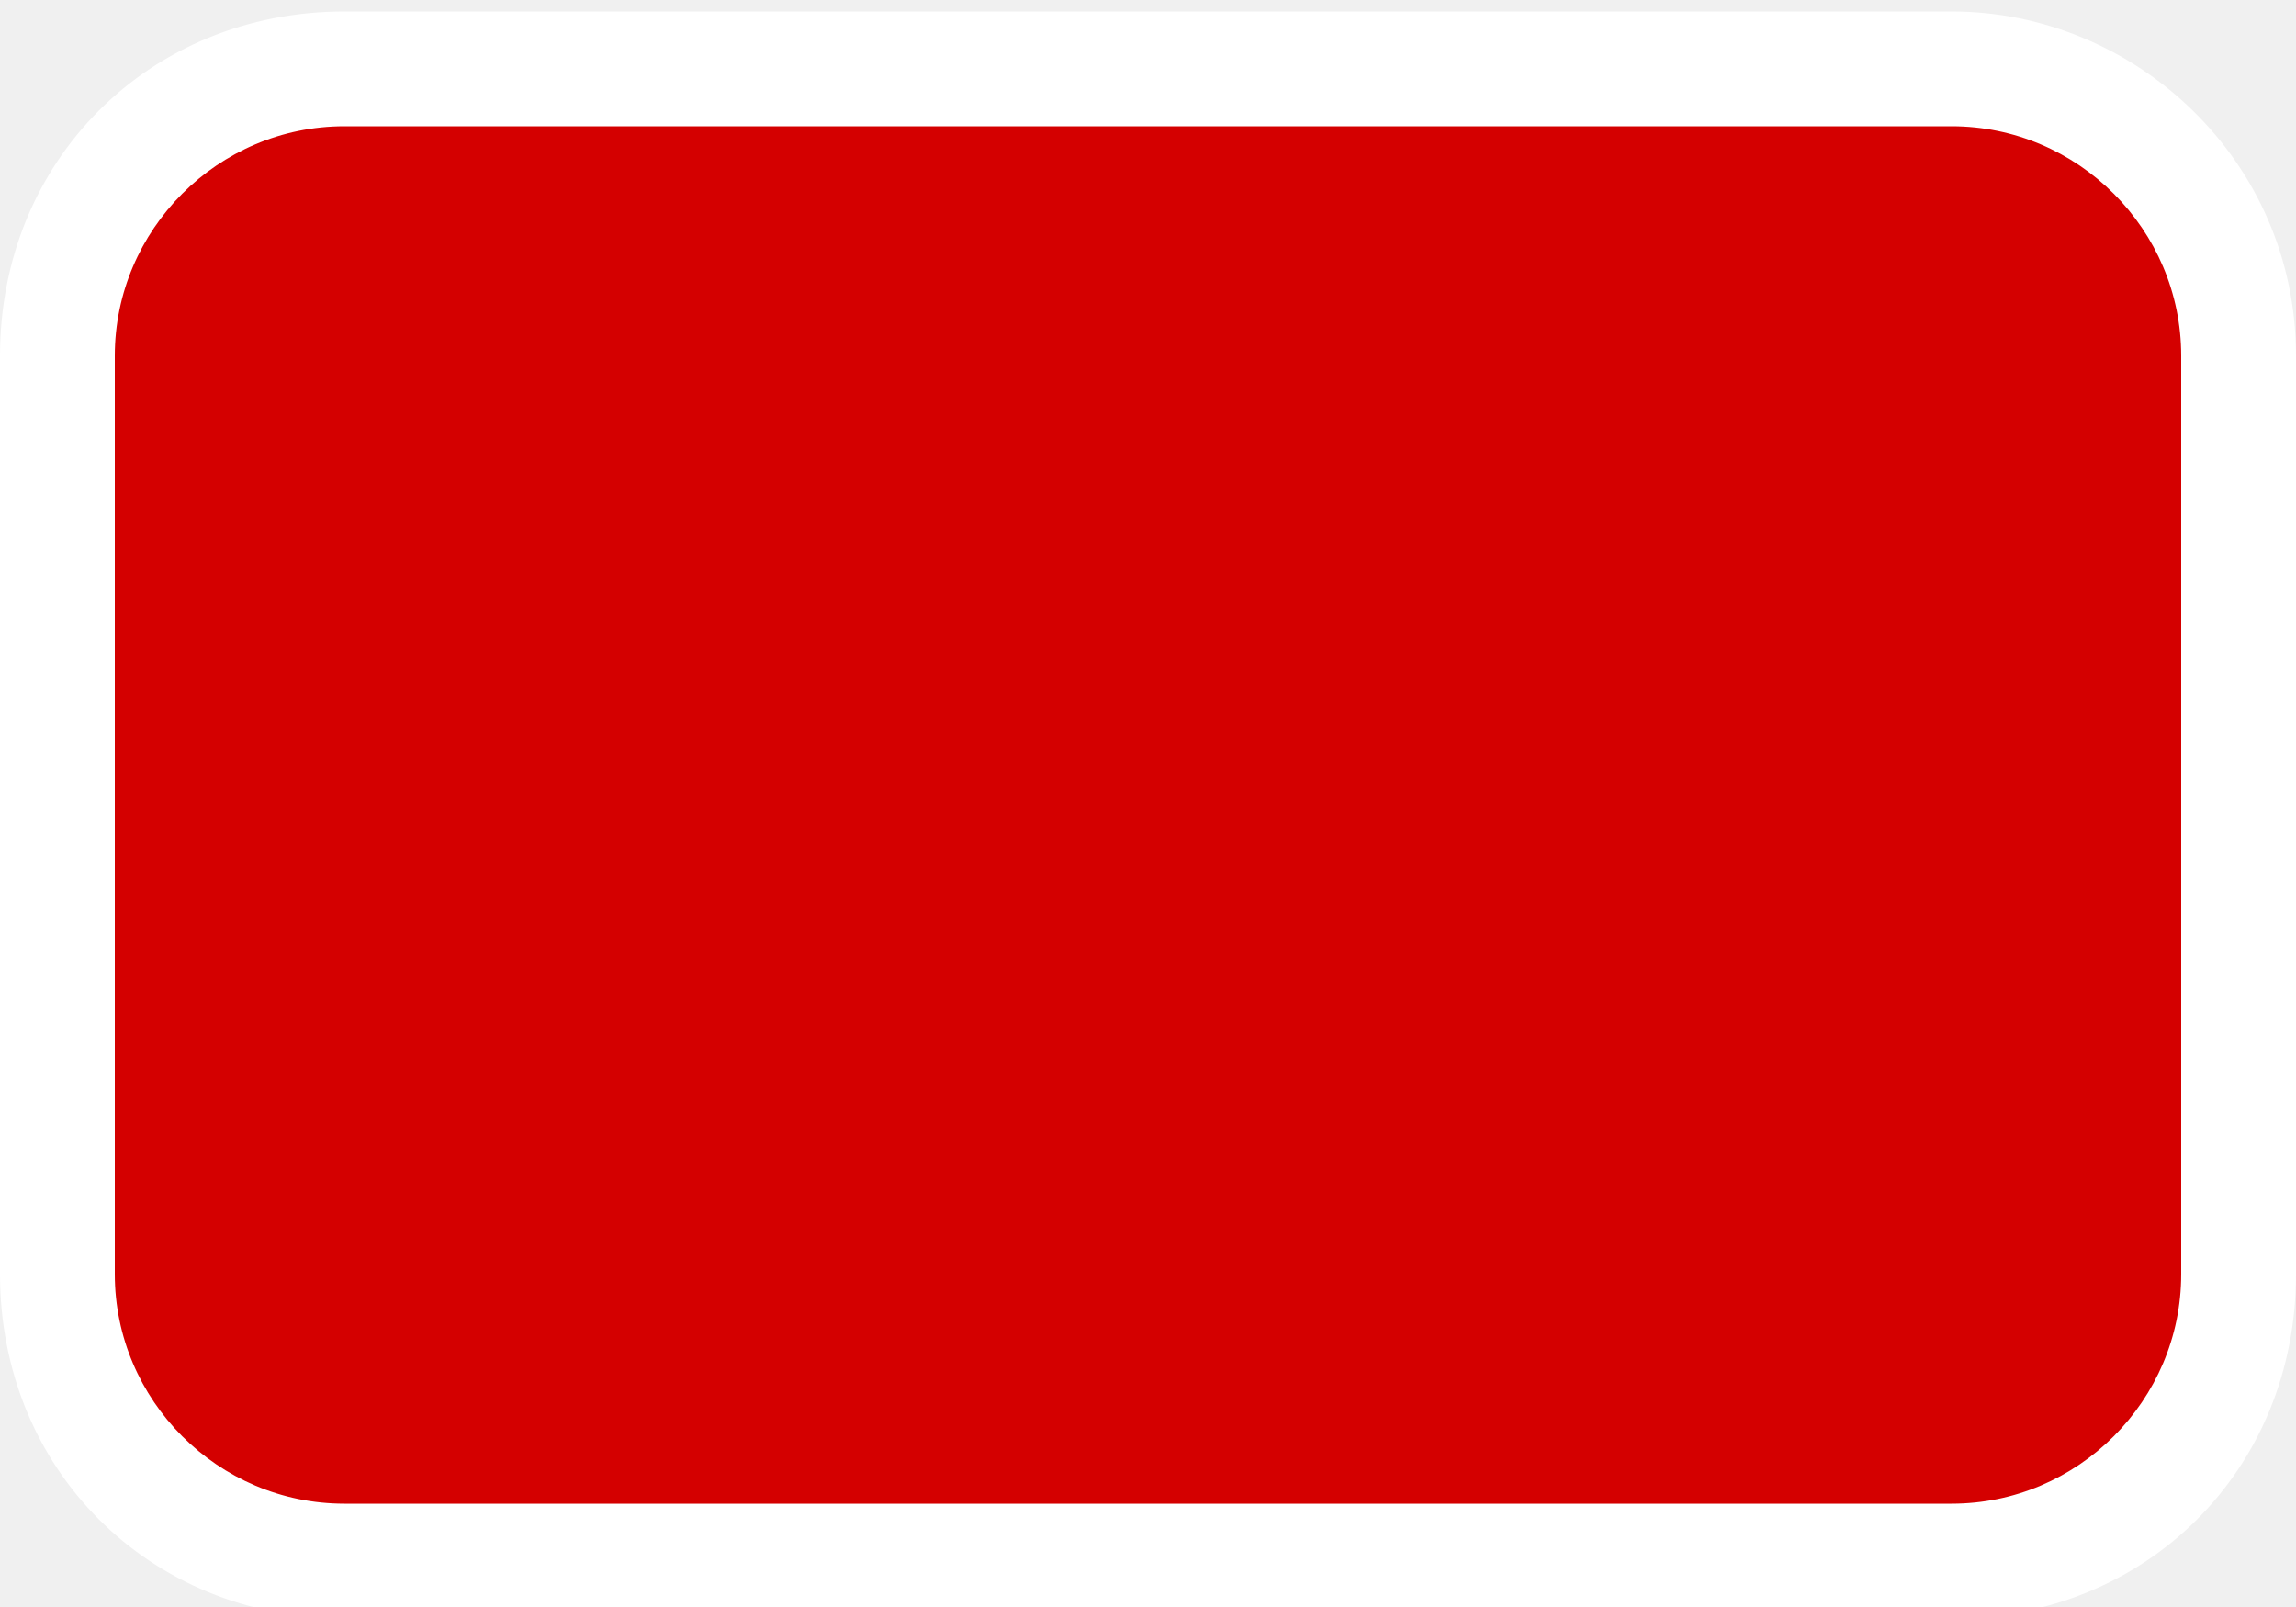
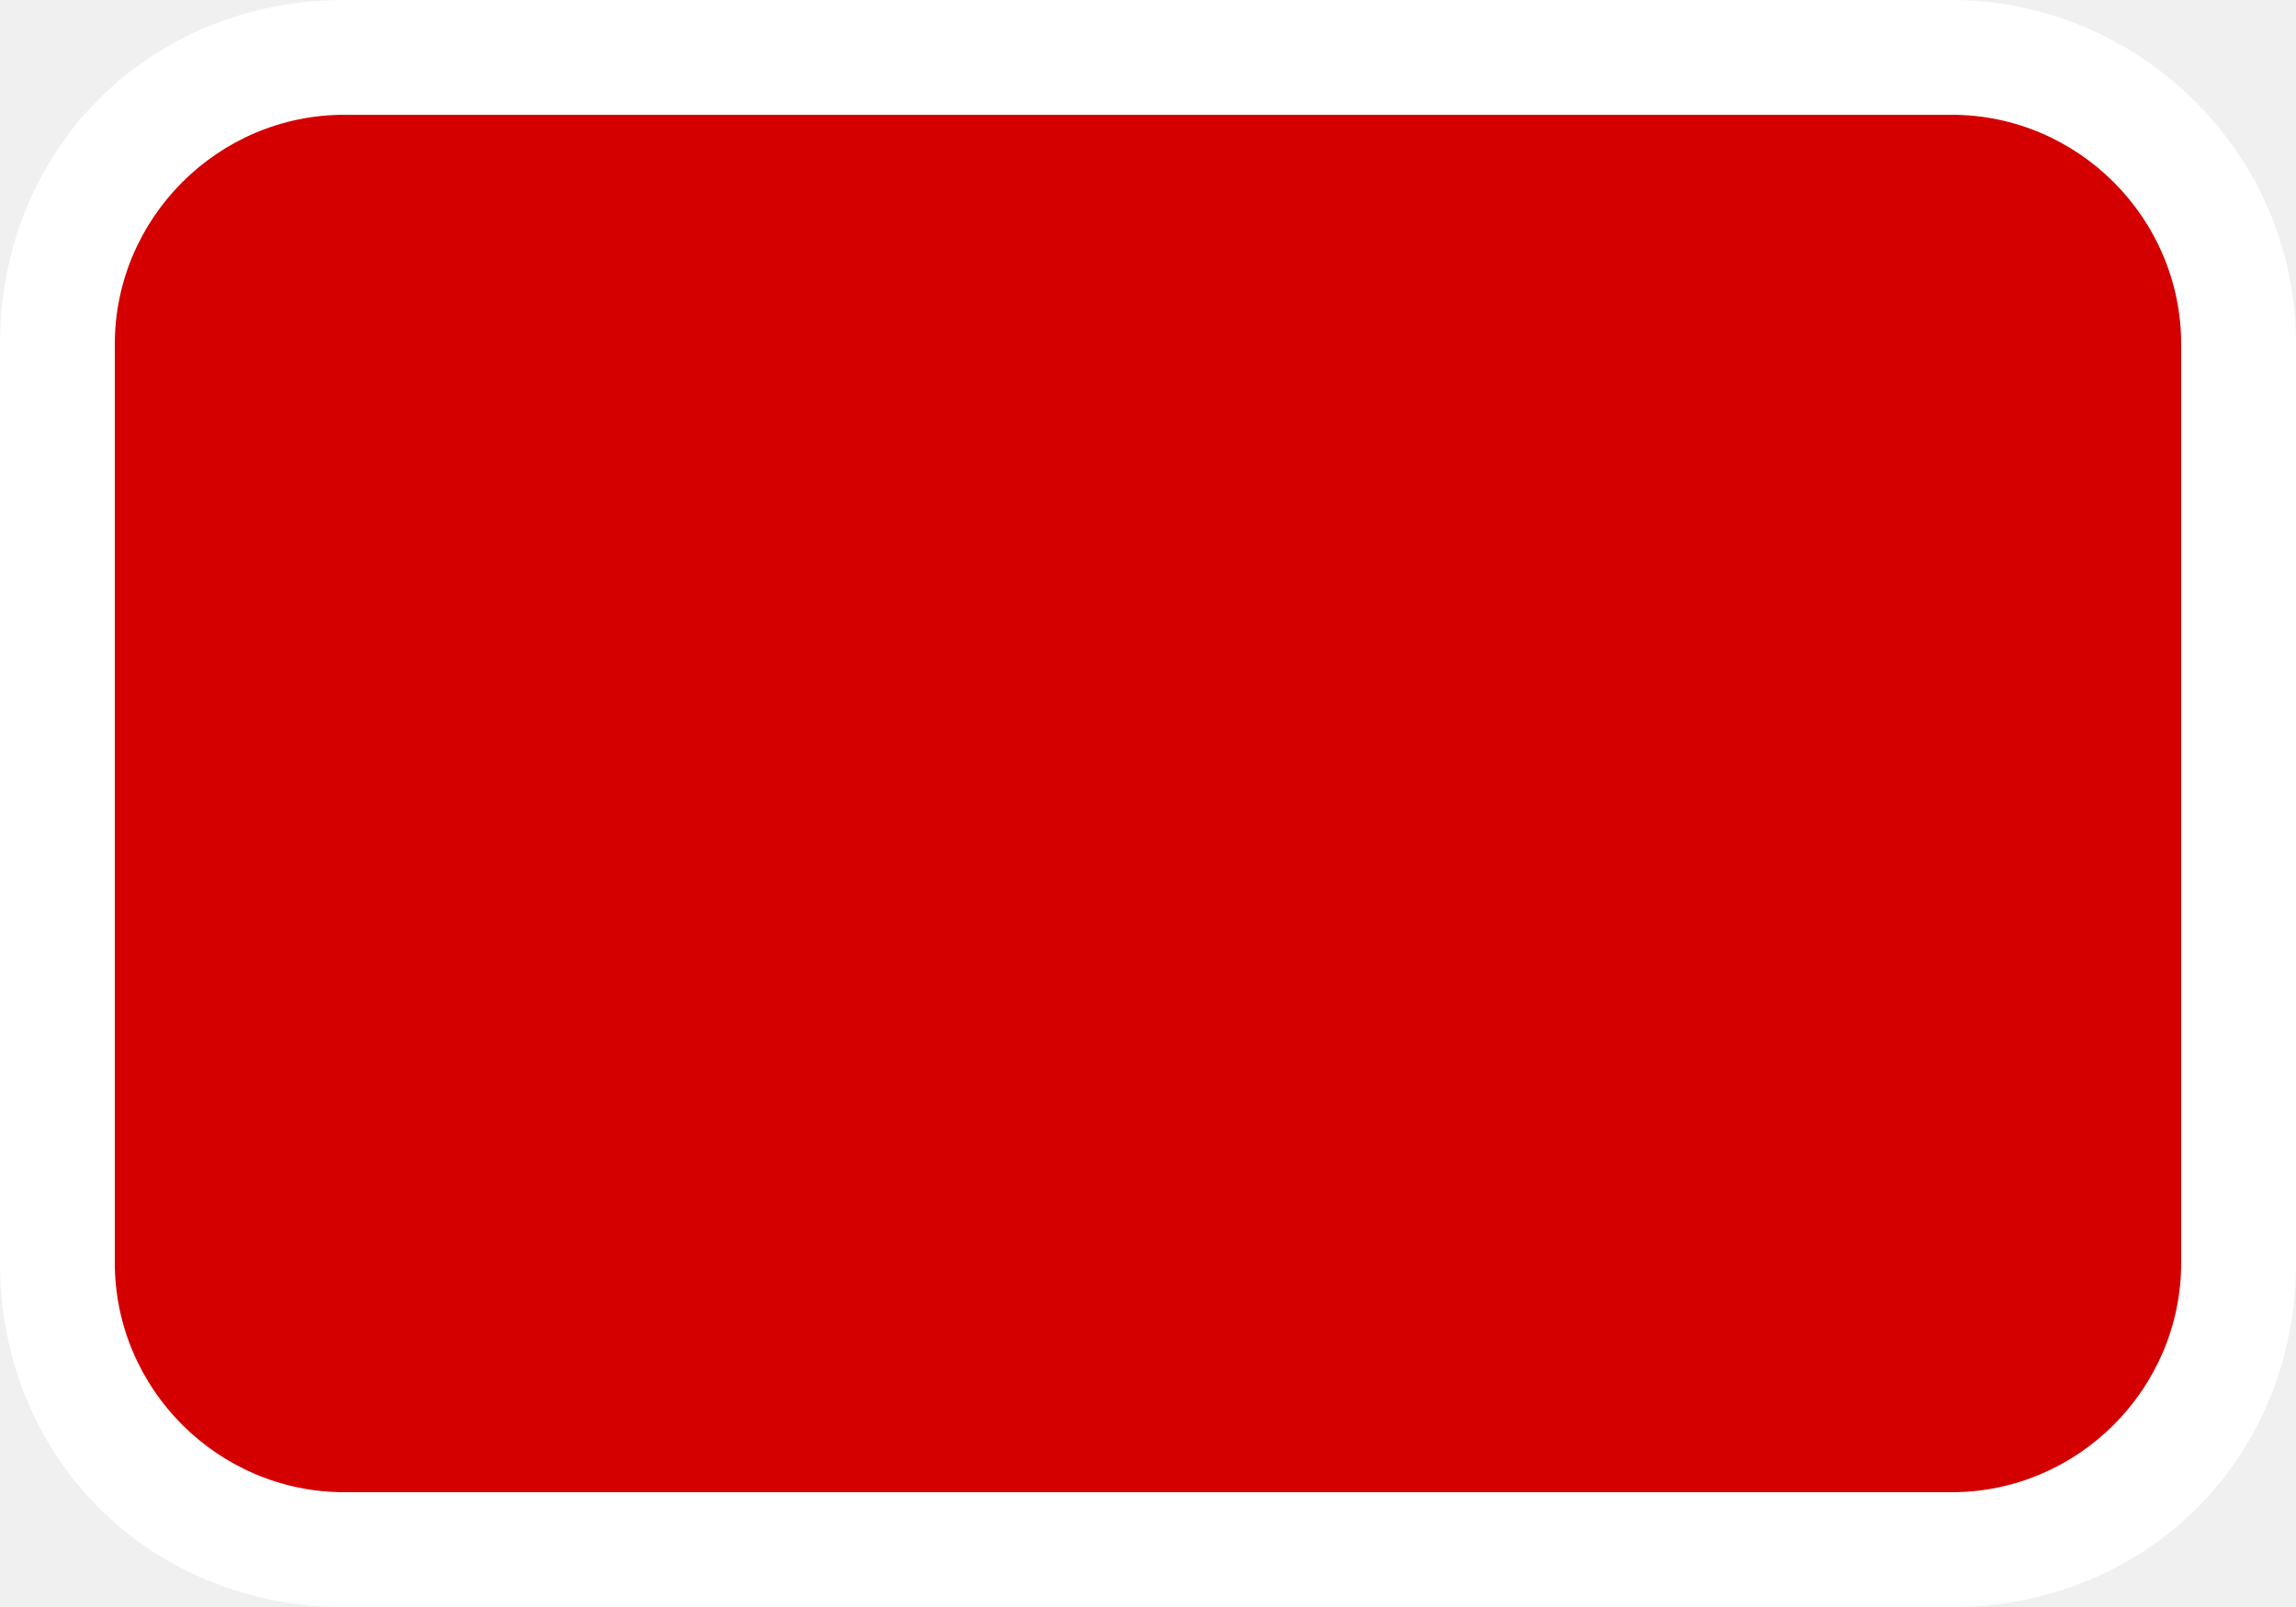
- <svg xmlns="http://www.w3.org/2000/svg" version="1.1" x="0px" y="0px" width="20px" height="14px" viewBox="0 0 20 14" enable-background="new 0 0 20 14" xml:space="preserve">
+ <svg xmlns="http://www.w3.org/2000/svg" version="1.1" id="Layer_1" x="0px" y="0px" width="20px" height="14px" viewBox="0 0 20 14" enable-background="new 0 0 20 14" xml:space="preserve">
  <g id="shields">
    <g>
-       <path fill="#D40000" d="M3,13.6c-1.4,0-2.5-1.1-2.5-2.5v-8c0-1.4,1.1-2.5,2.5-2.5h14c1.4,0,2.5,1.1,2.5,2.5v8    c0,1.4-1.1,2.5-2.5,2.5H3z" />
-       <path fill="#FFFFFF" d="M17,1.1c1.1,0,2,0.9,2,2v8c0,1.1-0.9,2-2,2H3c-1.1,0-2-0.9-2-2v-8c0-1.1,0.9-2,2-2H17 M17,0.1H3    c-1.7,0-3,1.3-3,3v8c0,1.7,1.3,3,3,3h14c1.7,0,3-1.3,3-3v-8C20,1.4,18.6,0.1,17,0.1L17,0.1z" />
+       <path fill="#D40000" d="M3,13.5c-1.4,0-2.5-1.1-2.5-2.5V3c0-1.4,1.1-2.5,2.5-2.5h14c1.4,0,2.5,1.1,2.5,2.5v8    c0,1.4-1.1,2.5-2.5,2.5H3z" />
+       <path fill="#FFFFFF" d="M17,1c1.1,0,2,0.9,2,2v8c0,1.1-0.9,2-2,2H3c-1.1,0-2-0.9-2-2V3c0-1.1,0.9-2,2-2L17,1 M17,0H3    C1.3,0,0,1.3,0,3v8c0,1.7,1.3,3,3,3h14c1.7,0,3-1.3,3-3V3C20,1.3,18.6,0,17,0L17,0z" />
    </g>
  </g>
  <g id="not_needed" display="none">
</g>
</svg>
